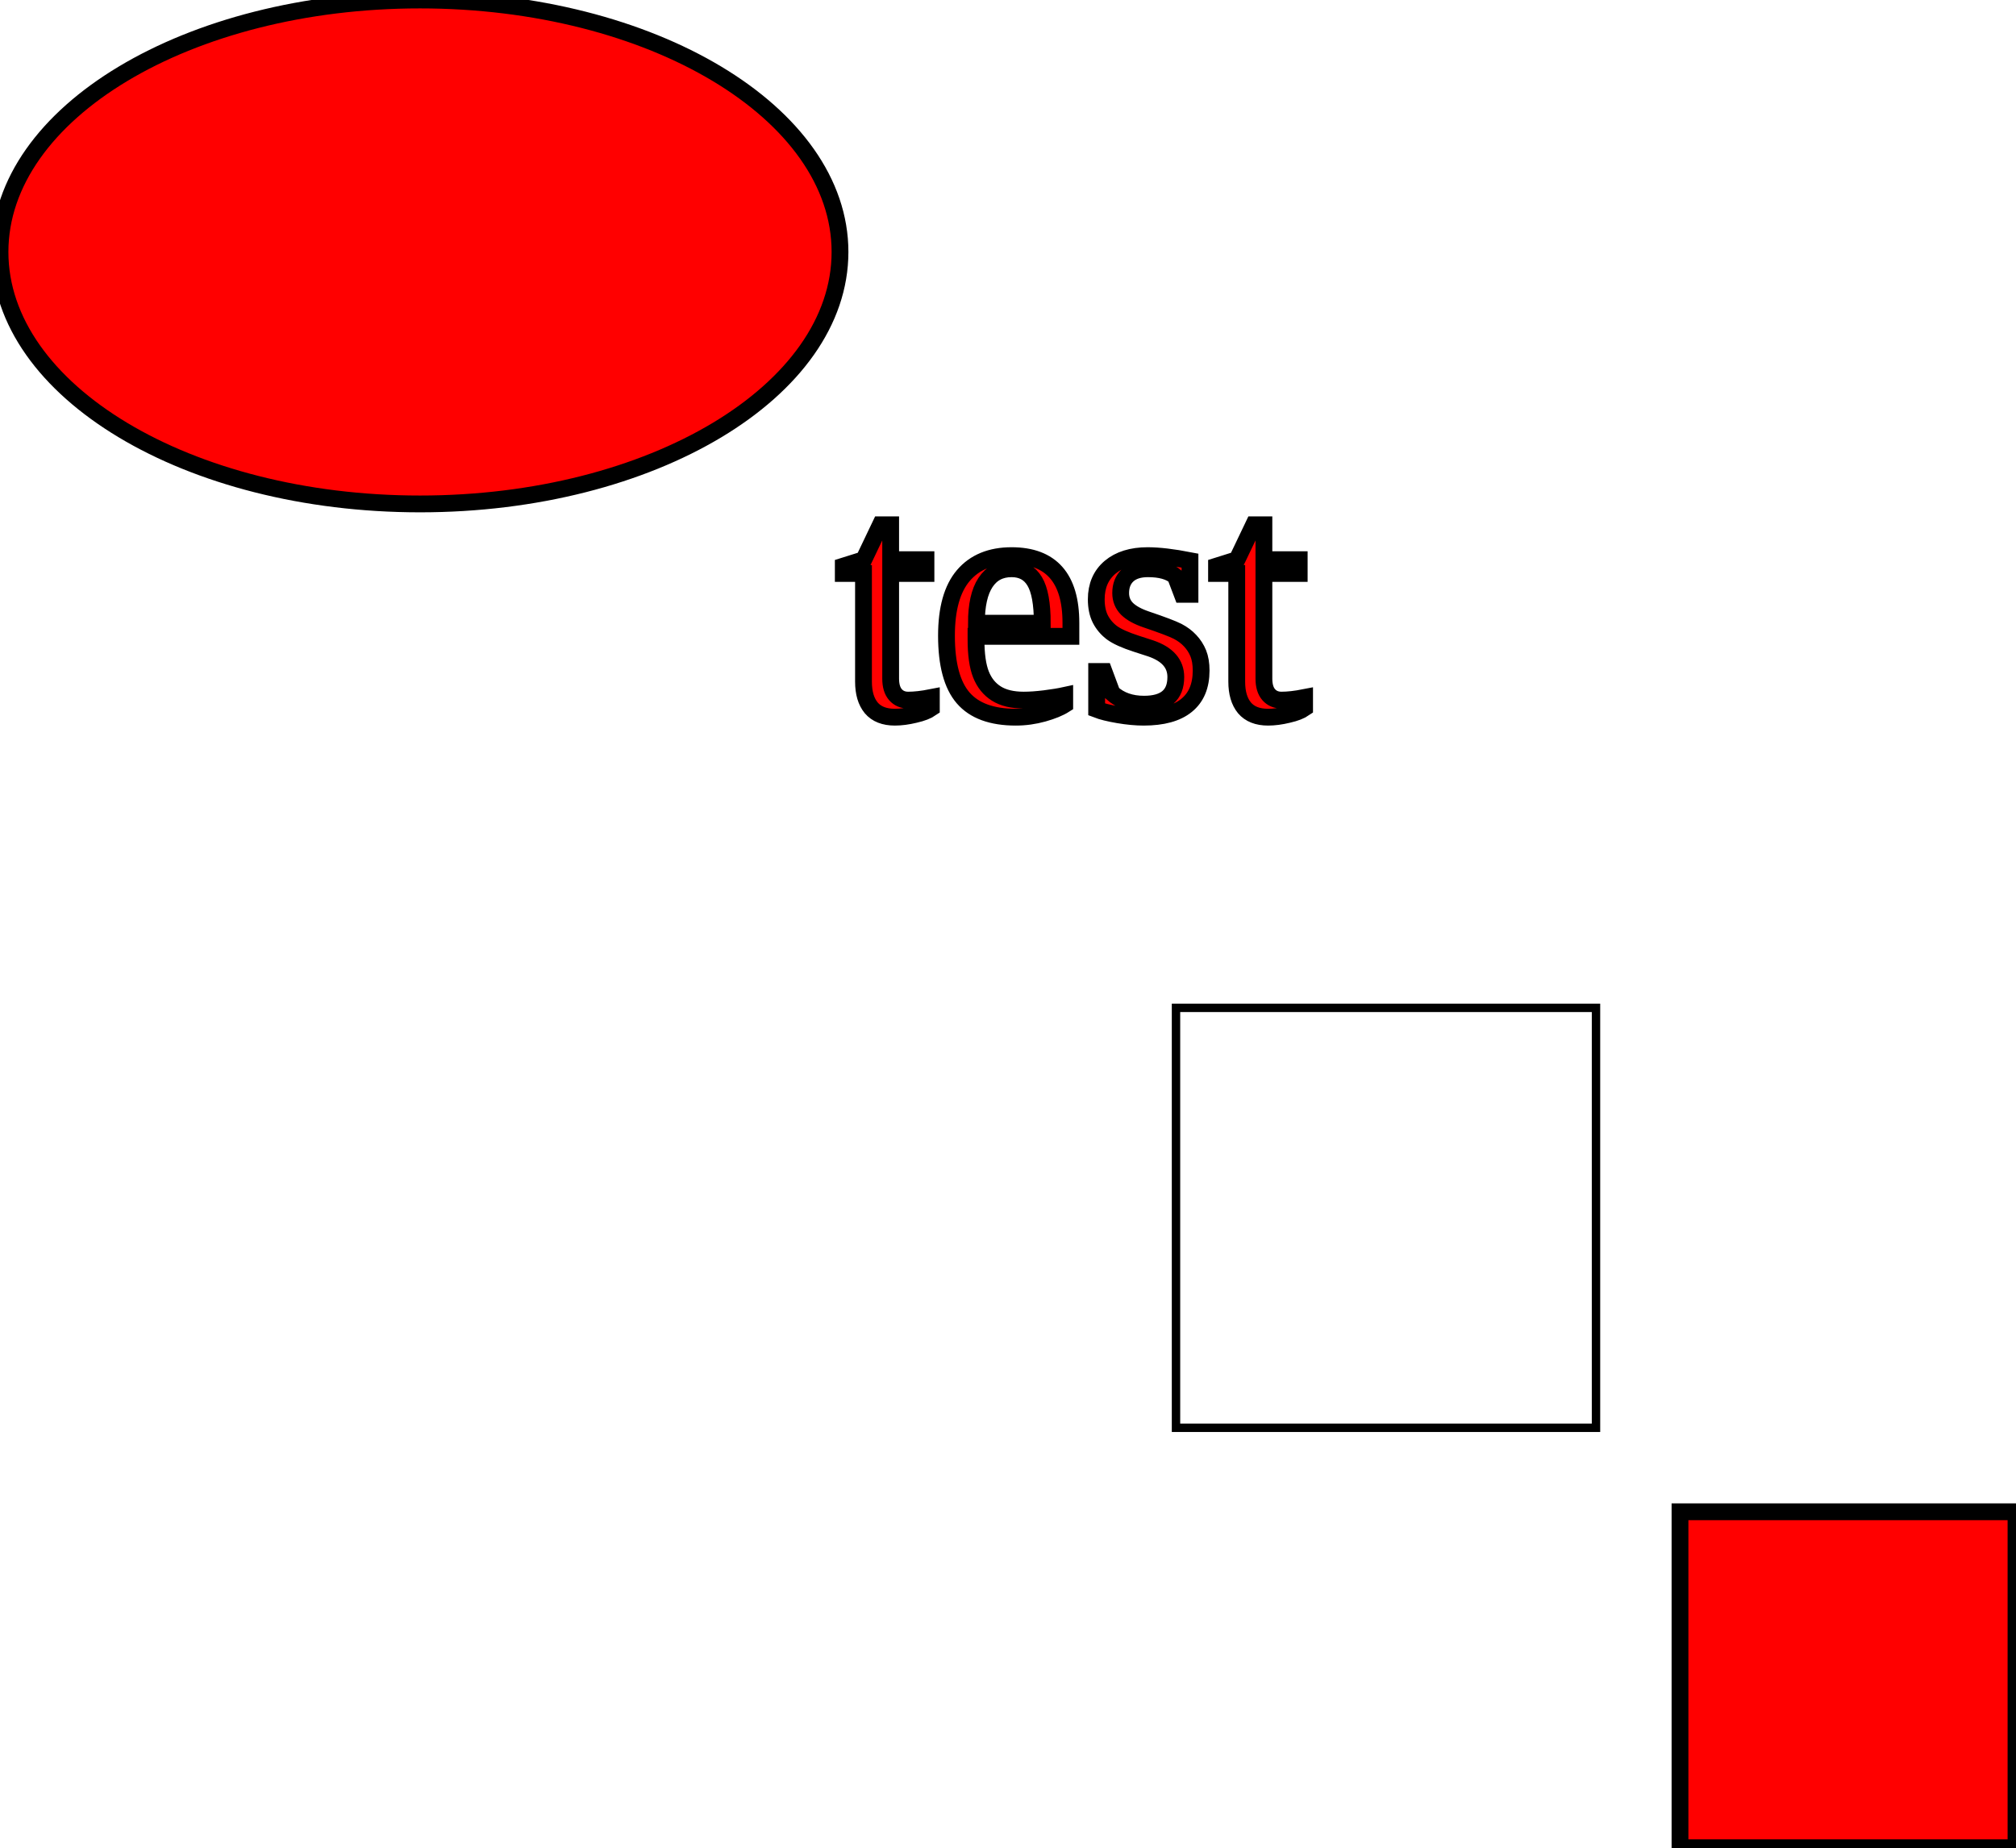
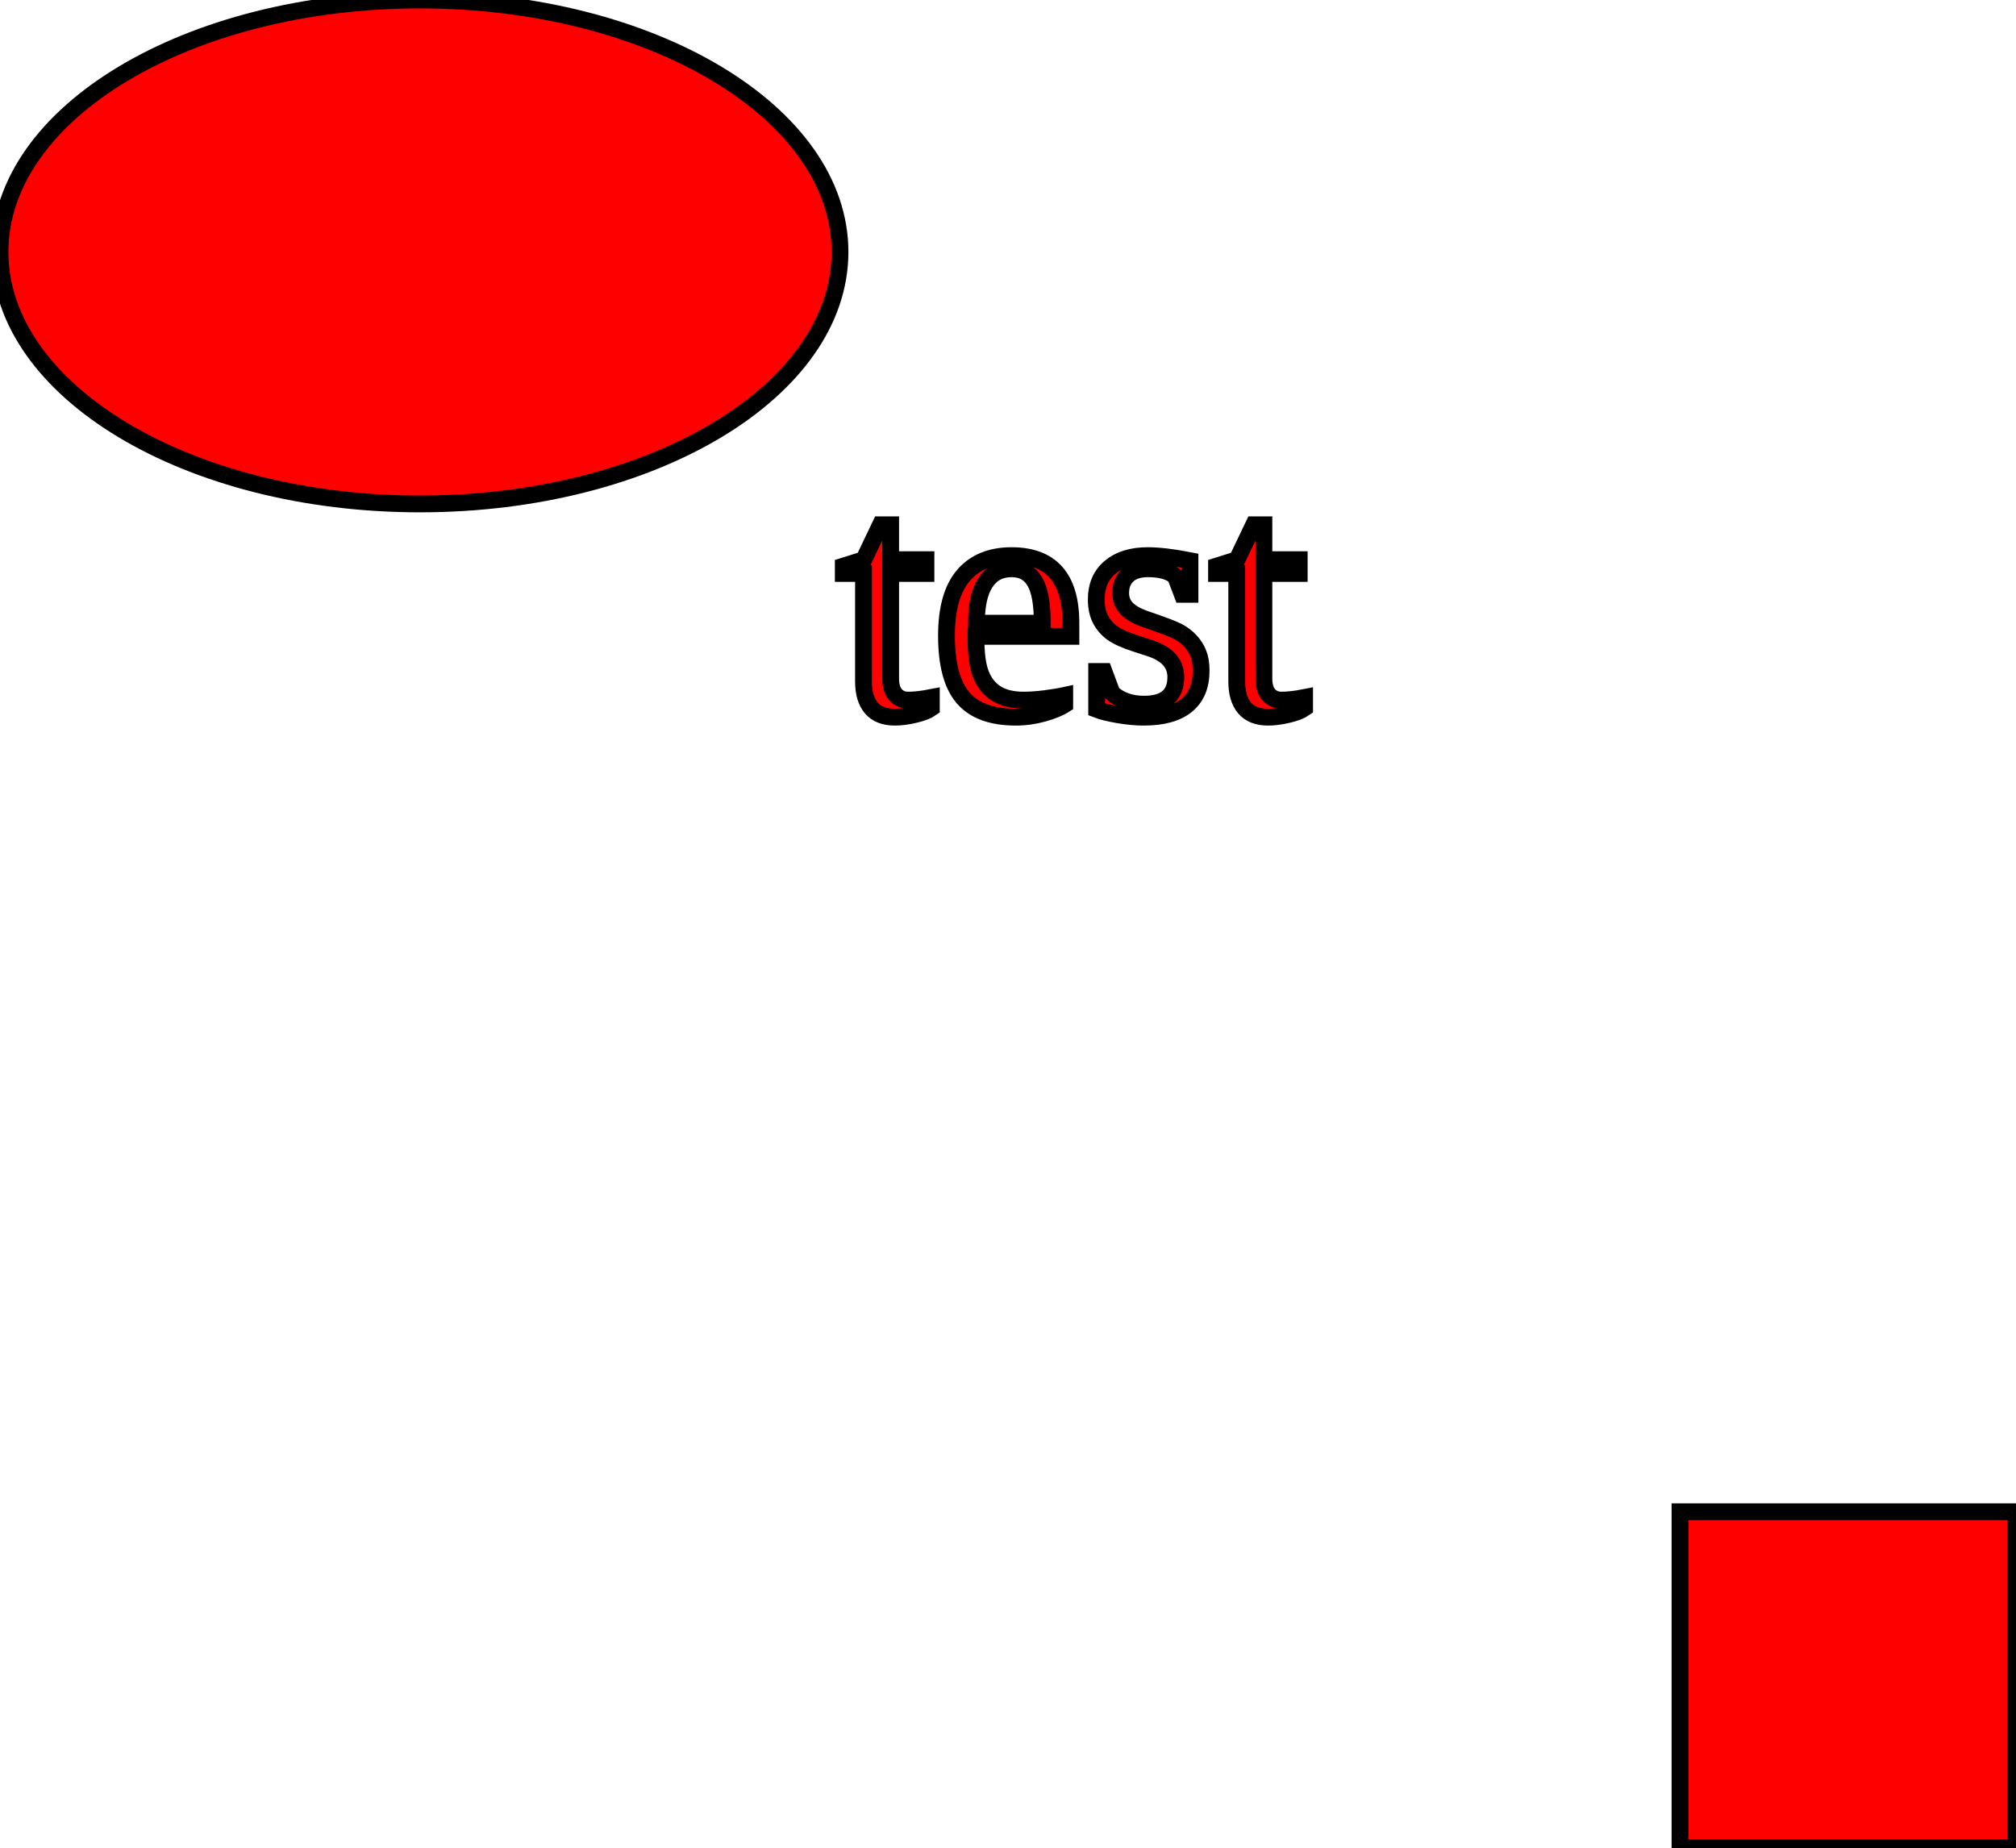
<svg xmlns="http://www.w3.org/2000/svg" width="240.0" height="220.0" viewBox="-100.0 -80.0 240.0 220.0">
  <polygon points="100.0,100.0 140.0,100.0 140.0,140.0 100.0,140.0" style="fill: red; stroke: black; stroke-width: 2.0" />
  <ellipse rx="50.0" ry="30.0" cx="-50.0" cy="-50.0" style="fill: red; stroke: black; stroke-width: 2.0" />
-   <polygon points="40.0,40.0 40.0,90.0 90.0,90.0 90.0,40.0" style="fill: none; stroke: black; stroke-width: 1.0" />
-   <text x="0.0" y="5.0" textLength="100" font-size="40" style="fill: red; stroke: black; stroke-width: 2.0">test</text>
+   <text x="0.0" y="5.0" textLength="50" font-size="40" style="fill: red; stroke: black; stroke-width: 2.0">test</text>
</svg>
